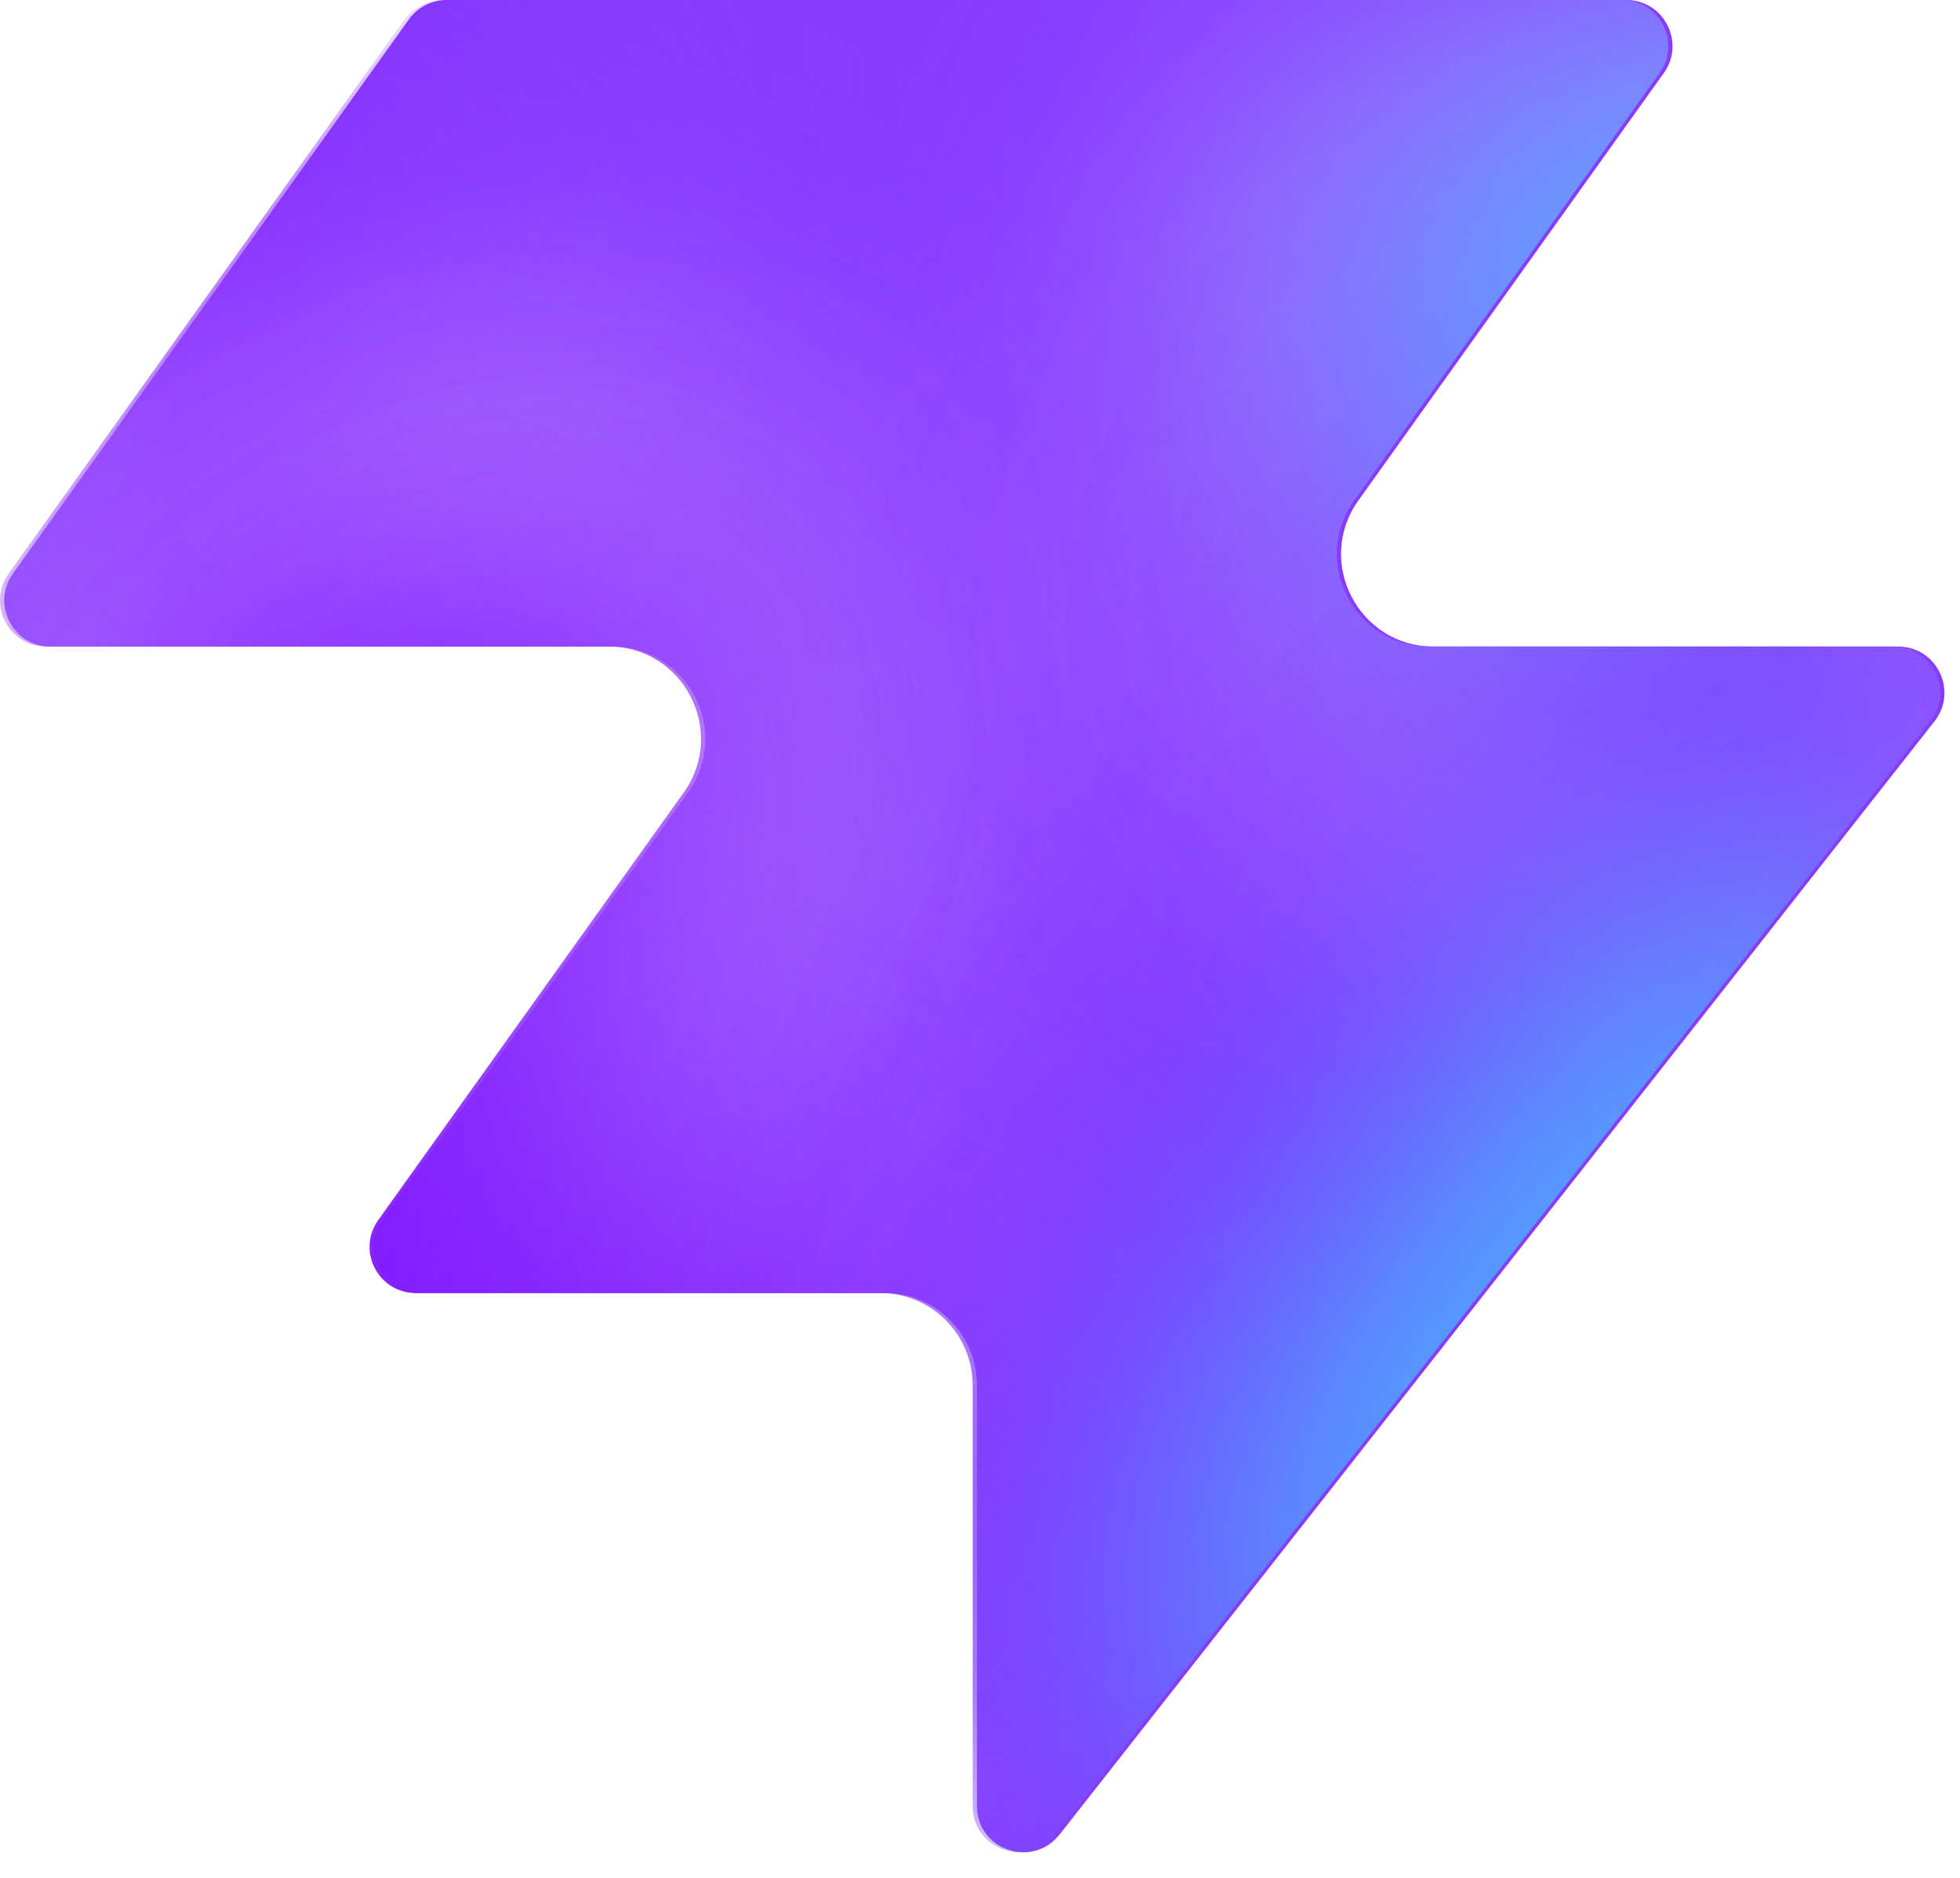
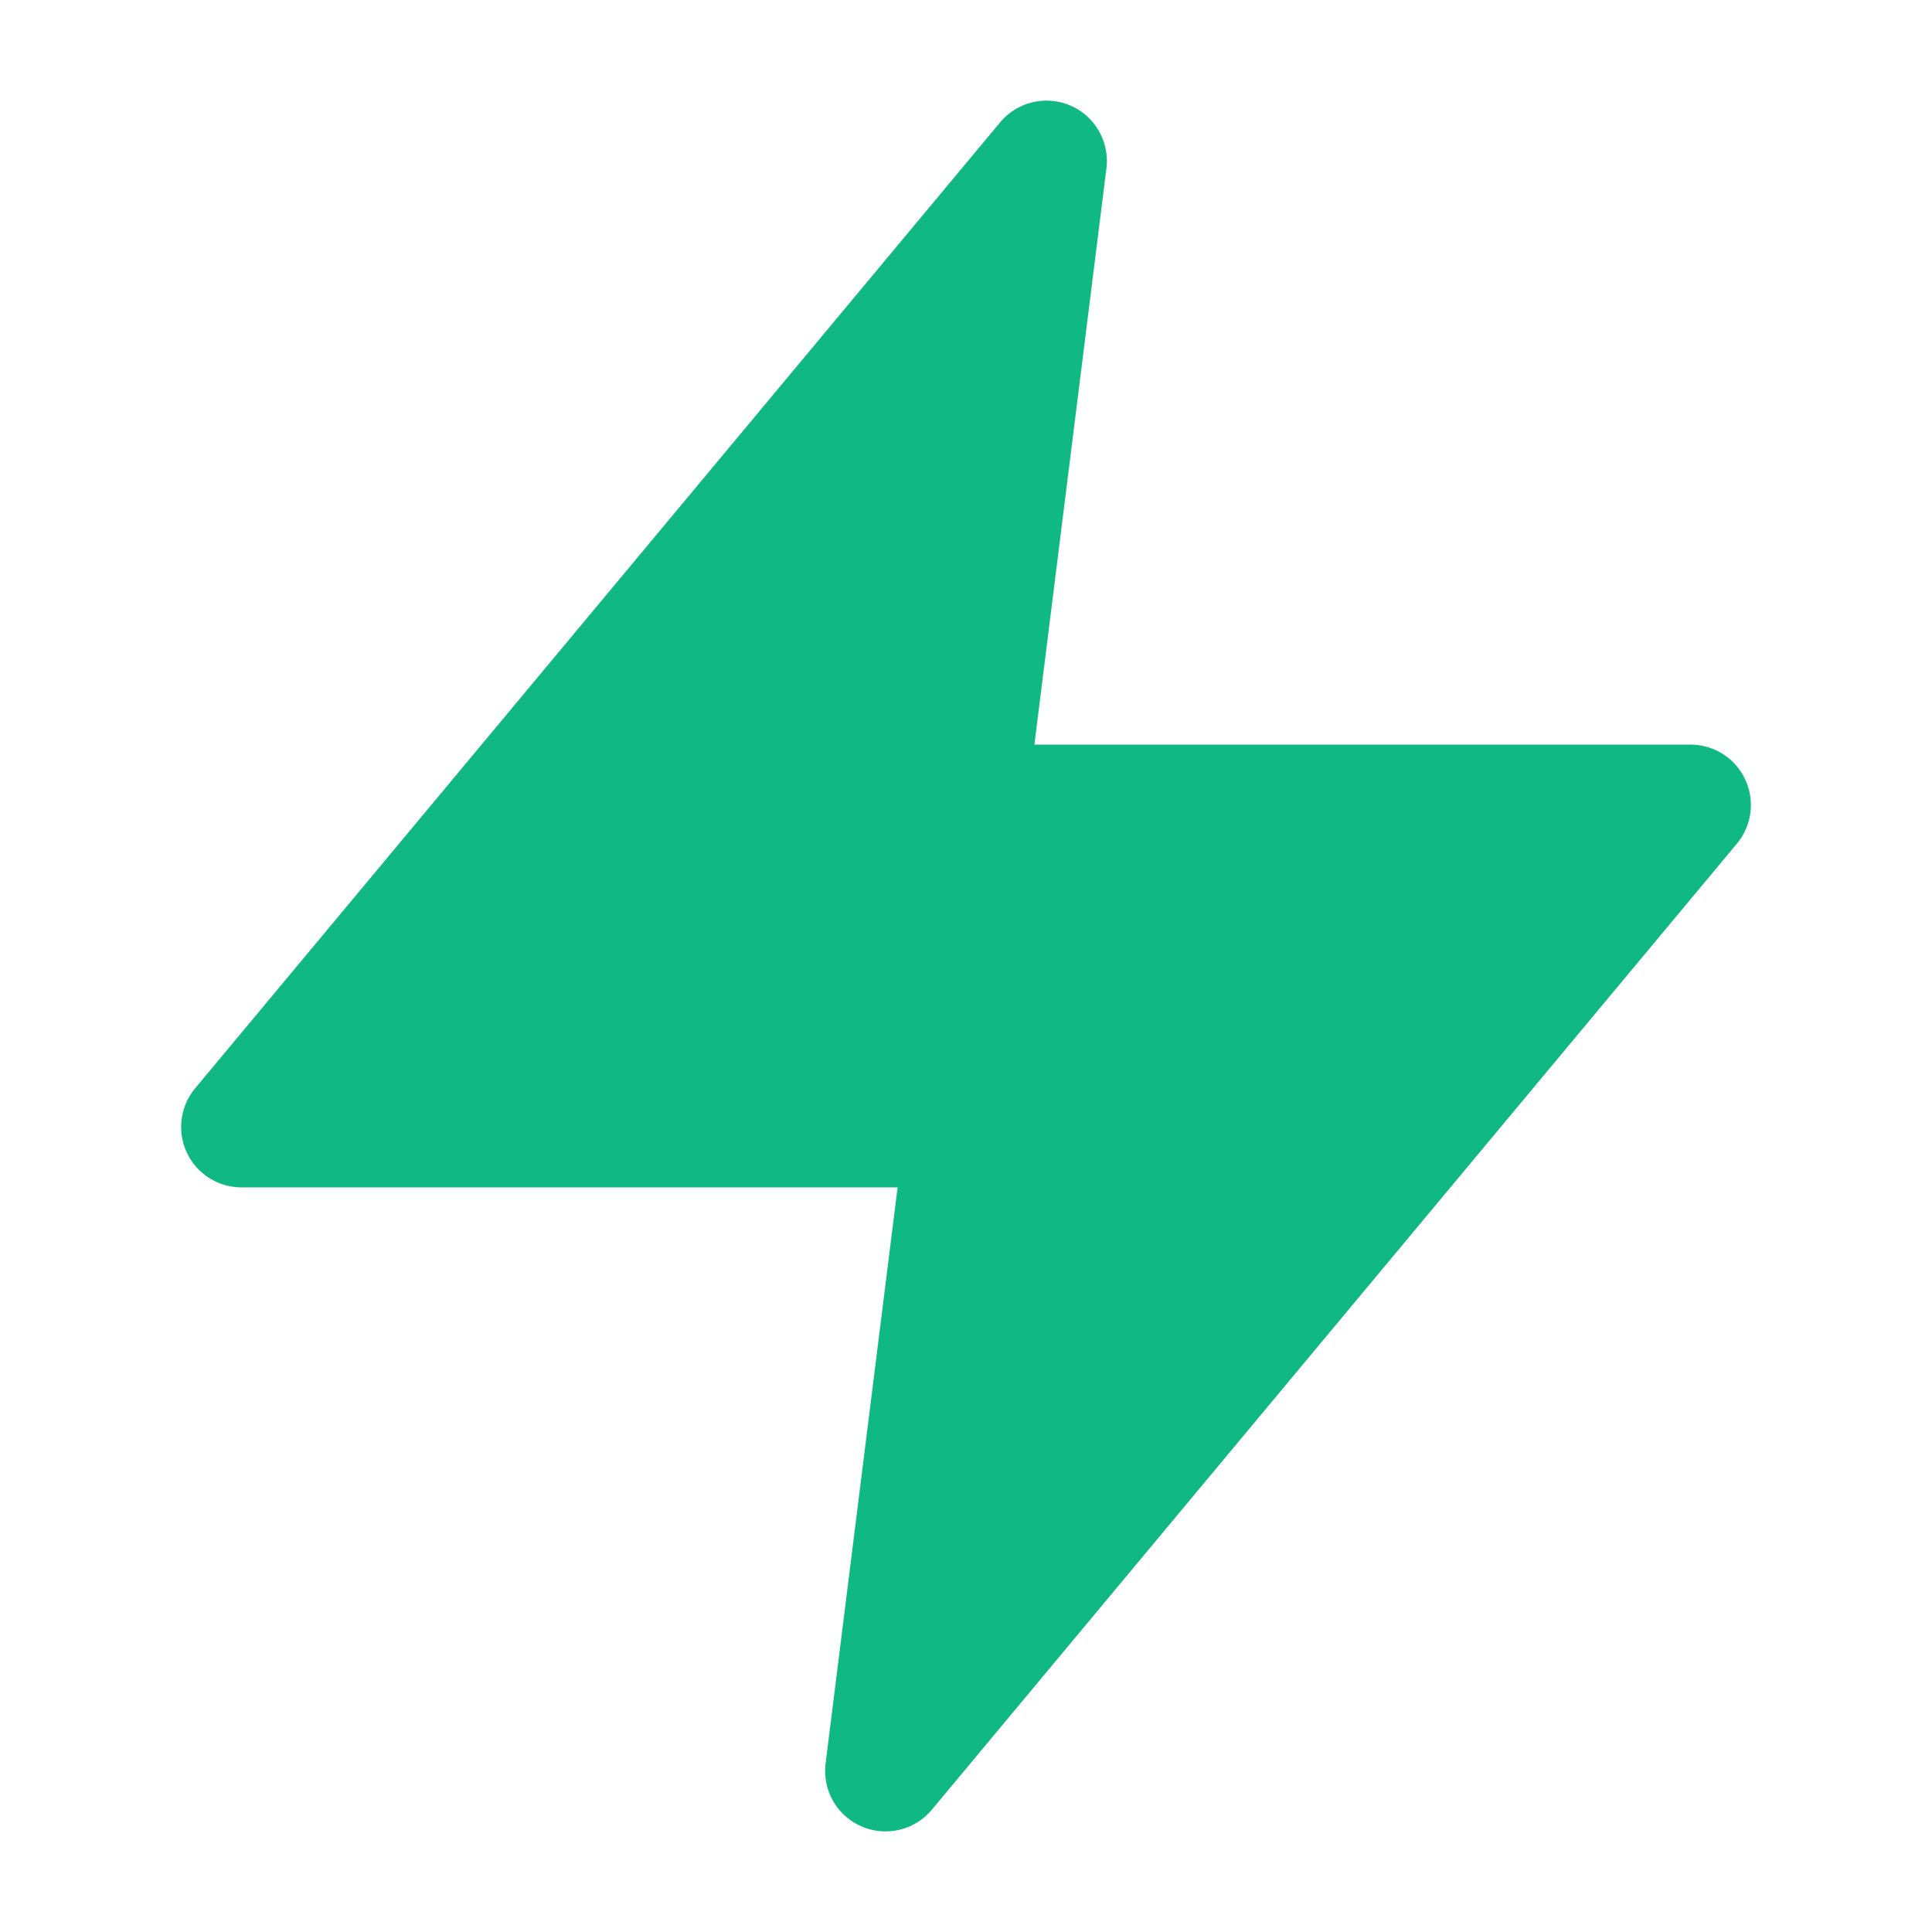
- <svg xmlns="http://www.w3.org/2000/svg" width="48" height="46" fill="none" viewBox="0 0 48 46">
-   <path fill="#863bff" d="M25.946 44.938c-.664.845-2.021.375-2.021-.698V33.937a2.26 2.26 0 0 0-2.262-2.262H10.287c-.92 0-1.456-1.04-.92-1.788l7.48-10.471c1.07-1.497 0-3.578-1.842-3.578H1.237c-.92 0-1.456-1.04-.92-1.788L10.013.474c.214-.297.556-.474.92-.474h28.894c.92 0 1.456 1.04.92 1.788l-7.48 10.471c-1.07 1.498 0 3.579 1.842 3.579h11.377c.943 0 1.473 1.088.89 1.83L25.947 44.94z" style="fill:#863bff;fill:color(display-p3 .525 .23 1);fill-opacity:1" />
-   <mask id="a" width="48" height="46" x="0" y="0" maskUnits="userSpaceOnUse" style="mask-type:alpha">
-     <path fill="#000" d="M25.842 44.938c-.664.844-2.021.375-2.021-.698V33.937a2.26 2.26 0 0 0-2.262-2.262H10.183c-.92 0-1.456-1.04-.92-1.788l7.48-10.471c1.07-1.498 0-3.579-1.842-3.579H1.133c-.92 0-1.456-1.04-.92-1.787L9.91.473c.214-.297.556-.474.92-.474h28.894c.92 0 1.456 1.04.92 1.788l-7.48 10.471c-1.07 1.498 0 3.578 1.842 3.578h11.377c.943 0 1.473 1.088.89 1.832L25.843 44.94z" style="fill:#000;fill-opacity:1" />
-   </mask>
-   <g mask="url(#a)">
-     <g filter="url(#b)">
-       <ellipse cx="5.508" cy="14.704" fill="#ede6ff" rx="5.508" ry="14.704" style="fill:#ede6ff;fill:color(display-p3 .927 .903 1);fill-opacity:1" transform="matrix(.00324 1 1 -.00324 -4.47 31.516)" />
-     </g>
-     <g filter="url(#c)">
-       <ellipse cx="10.399" cy="29.851" fill="#ede6ff" rx="10.399" ry="29.851" style="fill:#ede6ff;fill:color(display-p3 .927 .903 1);fill-opacity:1" transform="matrix(.00324 1 1 -.00324 -39.328 7.883)" />
-     </g>
-     <g filter="url(#d)">
-       <ellipse cx="5.508" cy="30.487" fill="#7e14ff" rx="5.508" ry="30.487" style="fill:#7e14ff;fill:color(display-p3 .492 .077 1);fill-opacity:1" transform="rotate(89.814 -25.913 -14.639)scale(1 -1)" />
-     </g>
-     <g filter="url(#e)">
-       <ellipse cx="5.508" cy="30.599" fill="#7e14ff" rx="5.508" ry="30.599" style="fill:#7e14ff;fill:color(display-p3 .492 .077 1);fill-opacity:1" transform="rotate(89.814 -32.644 -3.334)scale(1 -1)" />
-     </g>
-     <g filter="url(#f)">
-       <ellipse cx="5.508" cy="30.599" fill="#7e14ff" rx="5.508" ry="30.599" style="fill:#7e14ff;fill:color(display-p3 .492 .077 1);fill-opacity:1" transform="matrix(.00324 1 1 -.00324 -34.34 30.47)" />
-     </g>
-     <g filter="url(#g)">
-       <ellipse cx="14.072" cy="22.078" fill="#ede6ff" rx="14.072" ry="22.078" style="fill:#ede6ff;fill:color(display-p3 .927 .903 1);fill-opacity:1" transform="rotate(93.35 24.506 48.493)scale(-1 1)" />
-     </g>
-     <g filter="url(#h)">
-       <ellipse cx="3.47" cy="21.501" fill="#7e14ff" rx="3.47" ry="21.501" style="fill:#7e14ff;fill:color(display-p3 .492 .077 1);fill-opacity:1" transform="rotate(89.009 28.708 47.59)scale(-1 1)" />
-     </g>
-     <g filter="url(#i)">
-       <ellipse cx="3.47" cy="21.501" fill="#7e14ff" rx="3.47" ry="21.501" style="fill:#7e14ff;fill:color(display-p3 .492 .077 1);fill-opacity:1" transform="rotate(89.009 28.708 47.59)scale(-1 1)" />
-     </g>
-     <g filter="url(#j)">
-       <ellipse cx=".387" cy="8.972" fill="#7e14ff" rx="4.407" ry="29.108" style="fill:#7e14ff;fill:color(display-p3 .492 .077 1);fill-opacity:1" transform="rotate(39.51 .387 8.972)" />
-     </g>
-     <g filter="url(#k)">
-       <ellipse cx="47.523" cy="-6.092" fill="#7e14ff" rx="4.407" ry="29.108" style="fill:#7e14ff;fill:color(display-p3 .492 .077 1);fill-opacity:1" transform="rotate(37.892 47.523 -6.092)" />
-     </g>
-     <g filter="url(#l)">
-       <ellipse cx="41.412" cy="6.333" fill="#47bfff" rx="5.971" ry="9.665" style="fill:#47bfff;fill:color(display-p3 .28 .748 1);fill-opacity:1" transform="rotate(37.892 41.412 6.333)" />
-     </g>
-     <g filter="url(#m)">
-       <ellipse cx="-1.879" cy="38.332" fill="#7e14ff" rx="4.407" ry="29.108" style="fill:#7e14ff;fill:color(display-p3 .492 .077 1);fill-opacity:1" transform="rotate(37.892 -1.88 38.332)" />
-     </g>
-     <g filter="url(#n)">
-       <ellipse cx="-1.879" cy="38.332" fill="#7e14ff" rx="4.407" ry="29.108" style="fill:#7e14ff;fill:color(display-p3 .492 .077 1);fill-opacity:1" transform="rotate(37.892 -1.88 38.332)" />
-     </g>
-     <g filter="url(#o)">
-       <ellipse cx="35.651" cy="29.907" fill="#7e14ff" rx="4.407" ry="29.108" style="fill:#7e14ff;fill:color(display-p3 .492 .077 1);fill-opacity:1" transform="rotate(37.892 35.651 29.907)" />
-     </g>
-     <g filter="url(#p)">
-       <ellipse cx="38.418" cy="32.4" fill="#47bfff" rx="5.971" ry="15.297" style="fill:#47bfff;fill:color(display-p3 .28 .748 1);fill-opacity:1" transform="rotate(37.892 38.418 32.4)" />
-     </g>
-   </g>
-   <defs>
-     <filter id="b" width="60.045" height="41.654" x="-19.77" y="16.149" color-interpolation-filters="sRGB" filterUnits="userSpaceOnUse">
-       <feFlood flood-opacity="0" result="BackgroundImageFix" />
-       <feBlend in="SourceGraphic" in2="BackgroundImageFix" result="shape" />
-       <feGaussianBlur result="effect1_foregroundBlur_2002_17158" stdDeviation="7.659" />
-     </filter>
-     <filter id="c" width="90.34" height="51.437" x="-54.613" y="-7.533" color-interpolation-filters="sRGB" filterUnits="userSpaceOnUse">
-       <feFlood flood-opacity="0" result="BackgroundImageFix" />
-       <feBlend in="SourceGraphic" in2="BackgroundImageFix" result="shape" />
-       <feGaussianBlur result="effect1_foregroundBlur_2002_17158" stdDeviation="7.659" />
-     </filter>
-     <filter id="d" width="79.355" height="29.4" x="-49.64" y="2.03" color-interpolation-filters="sRGB" filterUnits="userSpaceOnUse">
-       <feFlood flood-opacity="0" result="BackgroundImageFix" />
-       <feBlend in="SourceGraphic" in2="BackgroundImageFix" result="shape" />
-       <feGaussianBlur result="effect1_foregroundBlur_2002_17158" stdDeviation="4.596" />
-     </filter>
-     <filter id="e" width="79.579" height="29.4" x="-45.045" y="20.029" color-interpolation-filters="sRGB" filterUnits="userSpaceOnUse">
-       <feFlood flood-opacity="0" result="BackgroundImageFix" />
-       <feBlend in="SourceGraphic" in2="BackgroundImageFix" result="shape" />
-       <feGaussianBlur result="effect1_foregroundBlur_2002_17158" stdDeviation="4.596" />
-     </filter>
-     <filter id="f" width="79.579" height="29.4" x="-43.513" y="21.178" color-interpolation-filters="sRGB" filterUnits="userSpaceOnUse">
-       <feFlood flood-opacity="0" result="BackgroundImageFix" />
-       <feBlend in="SourceGraphic" in2="BackgroundImageFix" result="shape" />
-       <feGaussianBlur result="effect1_foregroundBlur_2002_17158" stdDeviation="4.596" />
-     </filter>
-     <filter id="g" width="74.749" height="58.852" x="15.756" y="-17.901" color-interpolation-filters="sRGB" filterUnits="userSpaceOnUse">
-       <feFlood flood-opacity="0" result="BackgroundImageFix" />
-       <feBlend in="SourceGraphic" in2="BackgroundImageFix" result="shape" />
-       <feGaussianBlur result="effect1_foregroundBlur_2002_17158" stdDeviation="7.659" />
-     </filter>
-     <filter id="h" width="61.377" height="25.362" x="23.548" y="2.284" color-interpolation-filters="sRGB" filterUnits="userSpaceOnUse">
-       <feFlood flood-opacity="0" result="BackgroundImageFix" />
-       <feBlend in="SourceGraphic" in2="BackgroundImageFix" result="shape" />
-       <feGaussianBlur result="effect1_foregroundBlur_2002_17158" stdDeviation="4.596" />
-     </filter>
-     <filter id="i" width="61.377" height="25.362" x="23.548" y="2.284" color-interpolation-filters="sRGB" filterUnits="userSpaceOnUse">
-       <feFlood flood-opacity="0" result="BackgroundImageFix" />
-       <feBlend in="SourceGraphic" in2="BackgroundImageFix" result="shape" />
-       <feGaussianBlur result="effect1_foregroundBlur_2002_17158" stdDeviation="4.596" />
-     </filter>
-     <filter id="j" width="56.045" height="63.649" x="-27.636" y="-22.853" color-interpolation-filters="sRGB" filterUnits="userSpaceOnUse">
-       <feFlood flood-opacity="0" result="BackgroundImageFix" />
-       <feBlend in="SourceGraphic" in2="BackgroundImageFix" result="shape" />
-       <feGaussianBlur result="effect1_foregroundBlur_2002_17158" stdDeviation="4.596" />
-     </filter>
-     <filter id="k" width="54.814" height="64.646" x="20.116" y="-38.415" color-interpolation-filters="sRGB" filterUnits="userSpaceOnUse">
-       <feFlood flood-opacity="0" result="BackgroundImageFix" />
-       <feBlend in="SourceGraphic" in2="BackgroundImageFix" result="shape" />
-       <feGaussianBlur result="effect1_foregroundBlur_2002_17158" stdDeviation="4.596" />
-     </filter>
-     <filter id="l" width="33.541" height="35.313" x="24.641" y="-11.323" color-interpolation-filters="sRGB" filterUnits="userSpaceOnUse">
-       <feFlood flood-opacity="0" result="BackgroundImageFix" />
-       <feBlend in="SourceGraphic" in2="BackgroundImageFix" result="shape" />
-       <feGaussianBlur result="effect1_foregroundBlur_2002_17158" stdDeviation="4.596" />
-     </filter>
-     <filter id="m" width="54.814" height="64.646" x="-29.286" y="6.009" color-interpolation-filters="sRGB" filterUnits="userSpaceOnUse">
-       <feFlood flood-opacity="0" result="BackgroundImageFix" />
-       <feBlend in="SourceGraphic" in2="BackgroundImageFix" result="shape" />
-       <feGaussianBlur result="effect1_foregroundBlur_2002_17158" stdDeviation="4.596" />
-     </filter>
-     <filter id="n" width="54.814" height="64.646" x="-29.286" y="6.009" color-interpolation-filters="sRGB" filterUnits="userSpaceOnUse">
-       <feFlood flood-opacity="0" result="BackgroundImageFix" />
-       <feBlend in="SourceGraphic" in2="BackgroundImageFix" result="shape" />
-       <feGaussianBlur result="effect1_foregroundBlur_2002_17158" stdDeviation="4.596" />
-     </filter>
-     <filter id="o" width="54.814" height="64.646" x="8.244" y="-2.416" color-interpolation-filters="sRGB" filterUnits="userSpaceOnUse">
-       <feFlood flood-opacity="0" result="BackgroundImageFix" />
-       <feBlend in="SourceGraphic" in2="BackgroundImageFix" result="shape" />
-       <feGaussianBlur result="effect1_foregroundBlur_2002_17158" stdDeviation="4.596" />
-     </filter>
-     <filter id="p" width="39.409" height="43.623" x="18.713" y="10.588" color-interpolation-filters="sRGB" filterUnits="userSpaceOnUse">
-       <feFlood flood-opacity="0" result="BackgroundImageFix" />
-       <feBlend in="SourceGraphic" in2="BackgroundImageFix" result="shape" />
-       <feGaussianBlur result="effect1_foregroundBlur_2002_17158" stdDeviation="4.596" />
-     </filter>
-   </defs>
+ <svg xmlns="http://www.w3.org/2000/svg" viewBox="0 0 24 24" fill="none">
+   <path d="M13 2L3 14H12L11 22L21 10H12L13 2Z" fill="#10B981" stroke="#10B981" stroke-width="1.5" stroke-linecap="round" stroke-linejoin="round" />
</svg>
